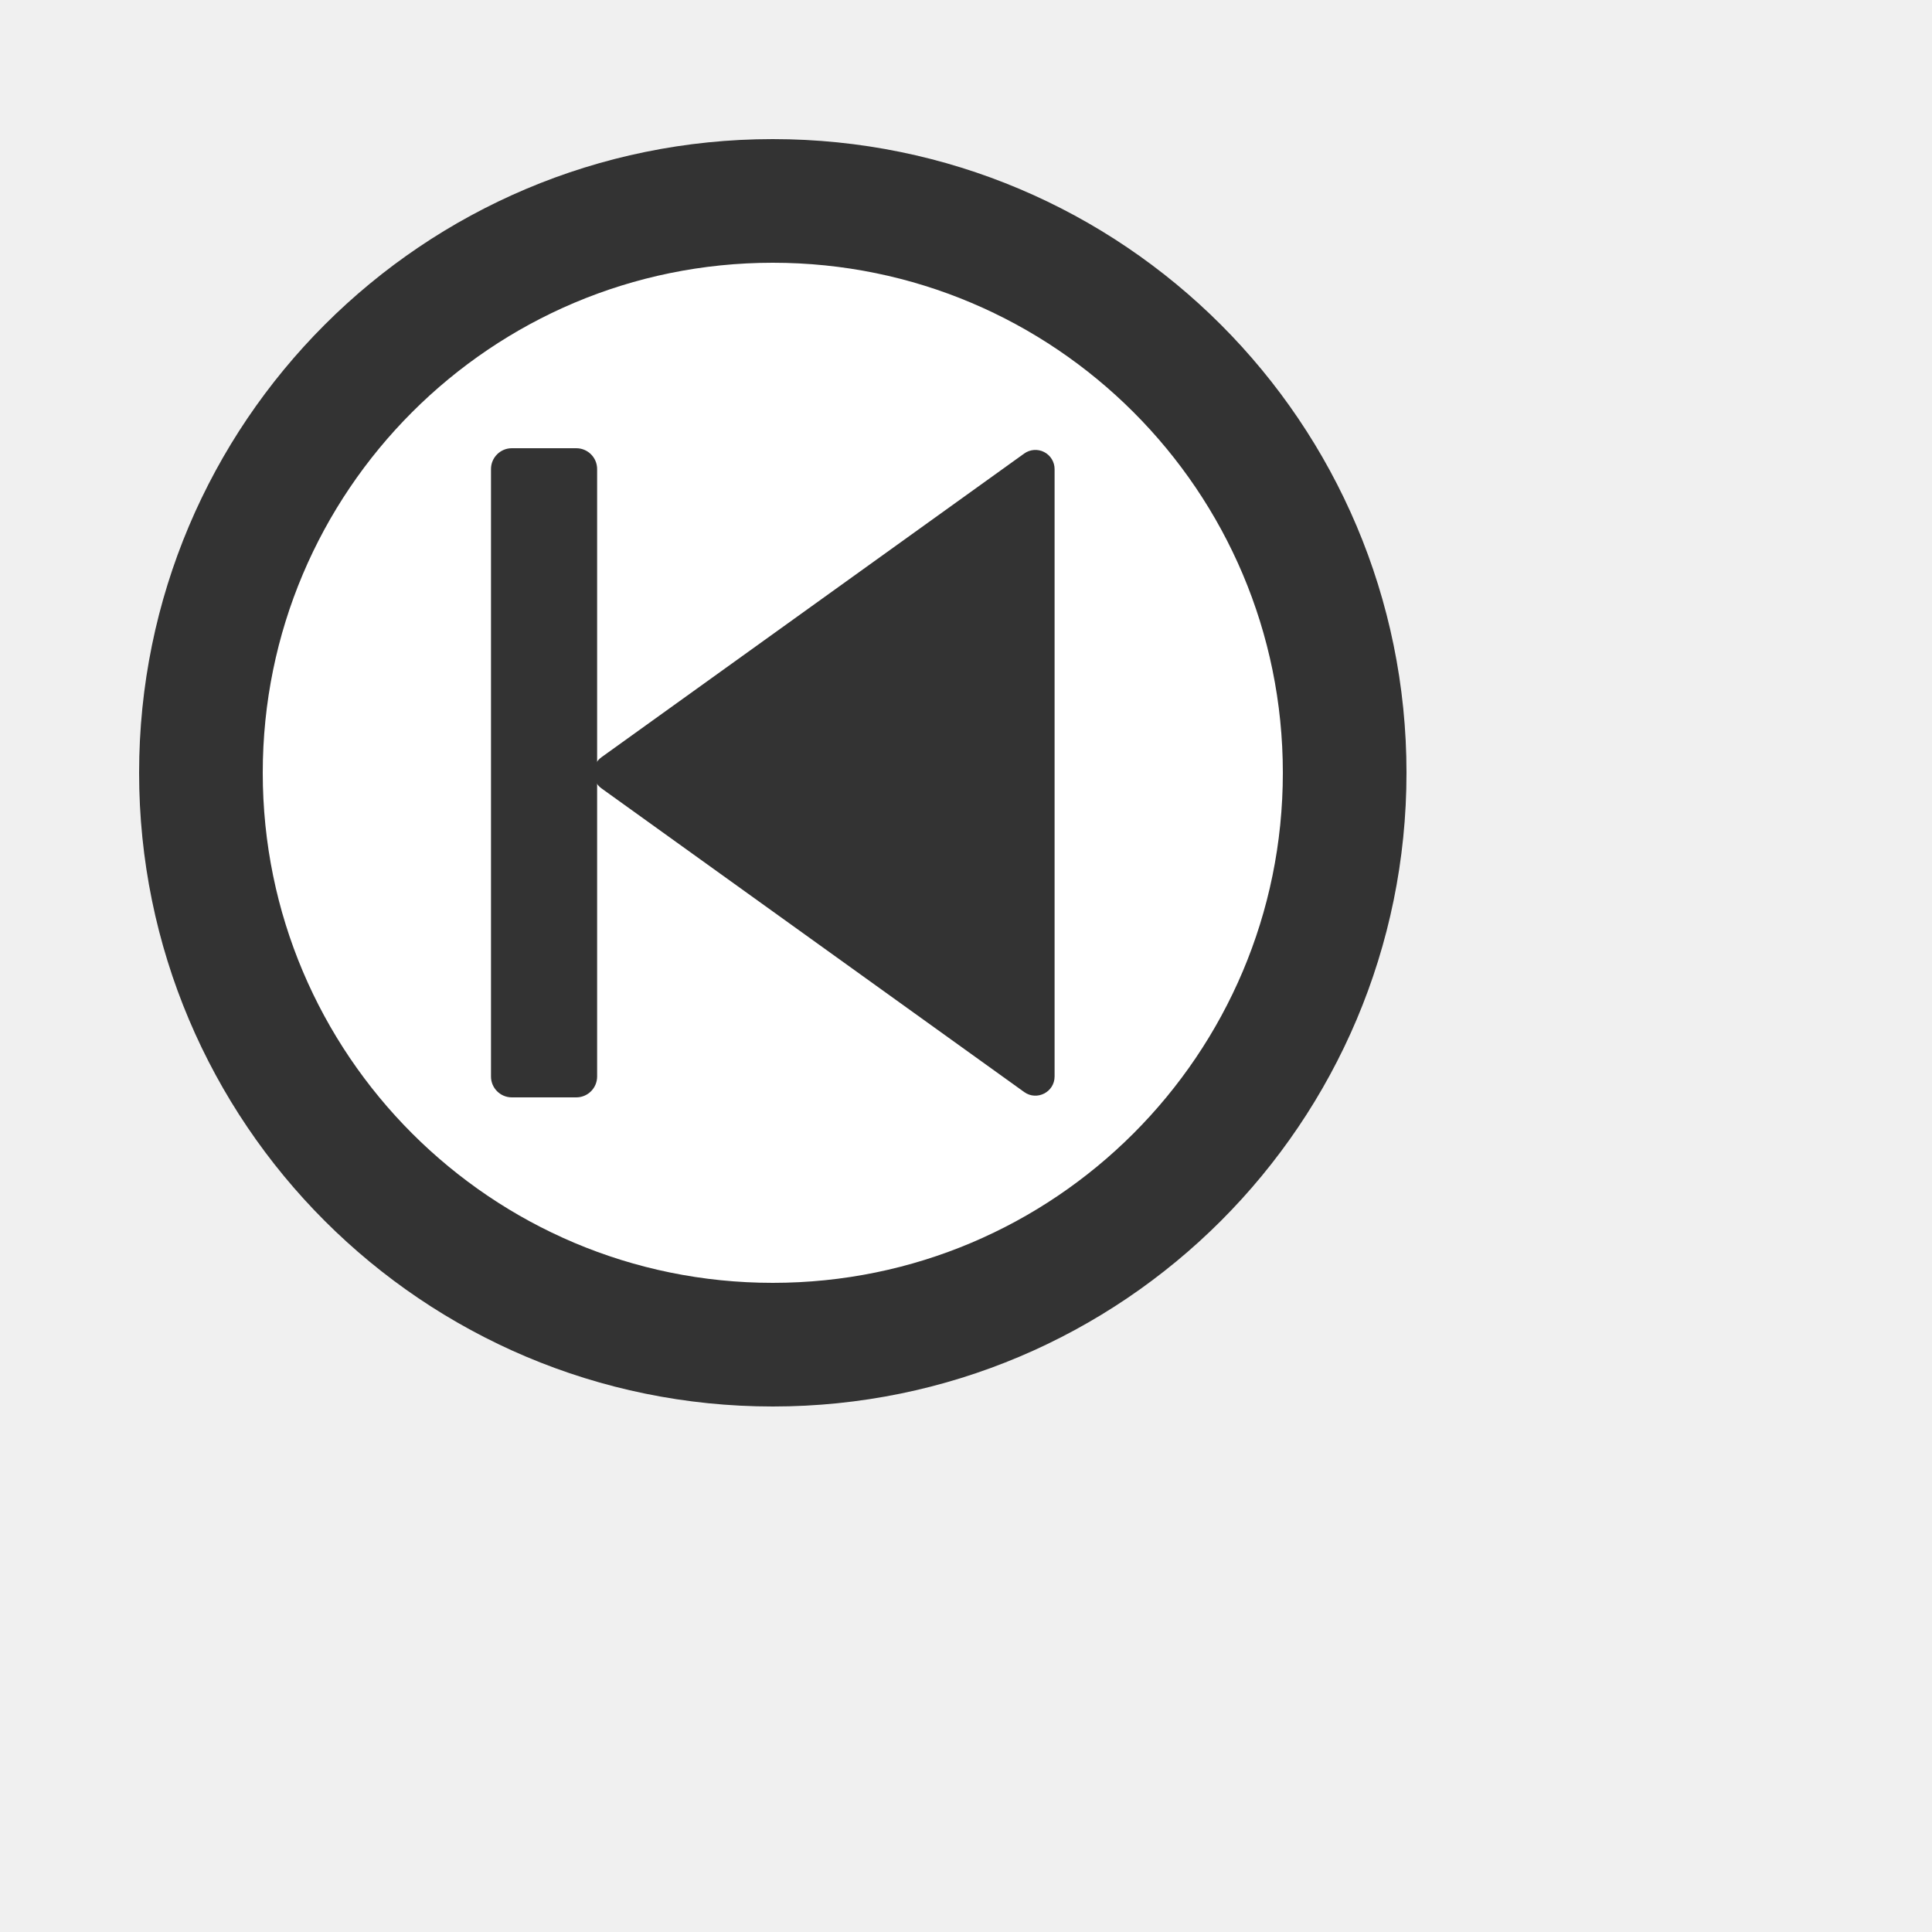
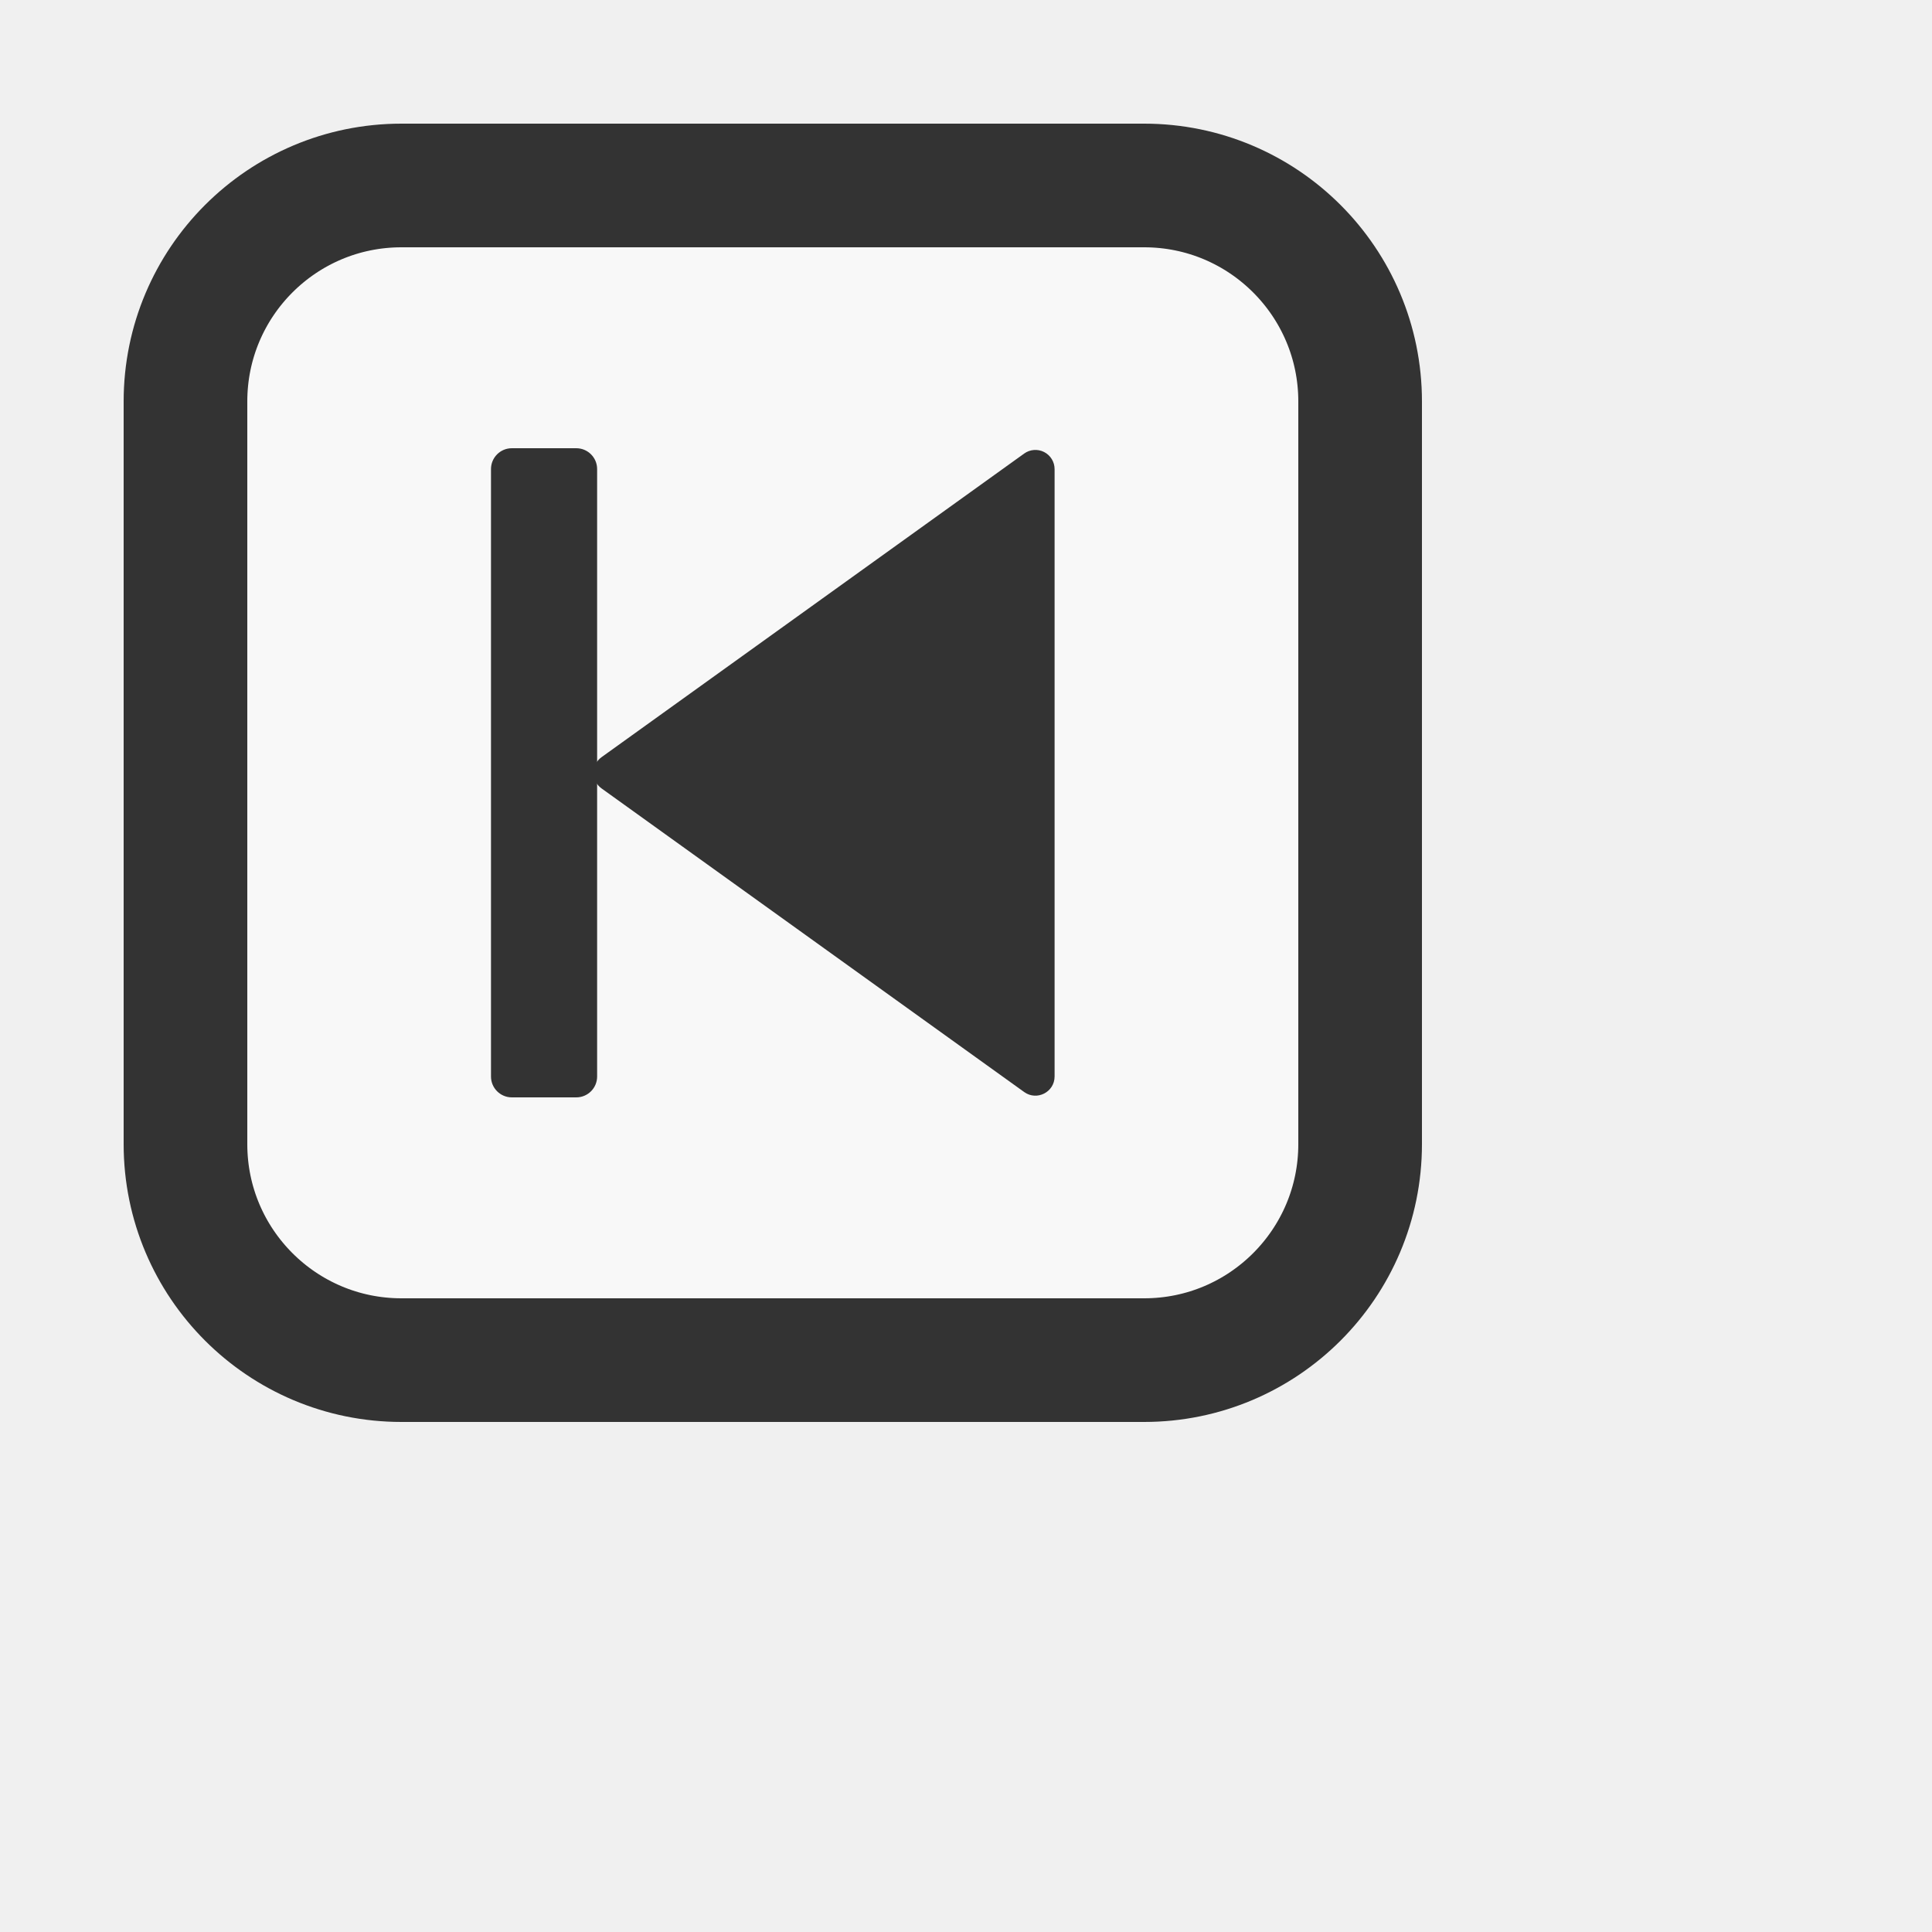
<svg xmlns="http://www.w3.org/2000/svg" xml:space="preserve" viewBox="0 0 100 100" y="0" x="0" id="圖層_1" version="1.1" width="200px" height="200px" style="width:100%;height:100%;background-size:initial;background-repeat-y:initial;background-repeat-x:initial;background-position-y:initial;background-position-x:initial;background-origin:initial;background-color:initial;background-clip:initial;background-attachment:initial;animation-play-state:paused">
  <g class="ldl-scale" style="transform-origin:50% 50%;transform:rotate(0deg) scale(0.8, 0.8);animation-play-state:paused">
-     <circle stroke="#333" stroke-width="8" fill="#fff" stroke-miterlimit="10" r="37" cy="50" cx="50" style="stroke:rgb(51, 51, 51);fill:rgb(255, 255, 255);animation-play-state:paused" />
+     <path stroke="#333" stroke-width="8" fill="#fff" stroke-miterlimit="10" d="M74.026 88H25.974C18.256 88 12 81.744 12 74.026V25.974C12 18.256 18.256 12 25.974 12h48.052C81.744 12 88 18.256 88 25.974v48.052C88 81.744 81.744 88 74.026 88z" style="stroke:rgb(51, 51, 51);fill:rgba(255, 255, 255, 0.533);animation-play-state:paused" />
    <path fill="#333" d="M38.917 51.008l27.348 19.647c.822.59 1.967.003 1.967-1.009V30.353a1.242 1.242 0 0 0-1.967-1.009L38.917 48.991a1.242 1.242 0 0 0 0 2.017z" style="fill:rgb(51, 51, 51);animation-play-state:paused" />
    <path fill="#333" d="M33.116 71h4.169c.745 0 1.349-.604 1.349-1.349V30.349c0-.745-.604-1.349-1.349-1.349h-4.169c-.745 0-1.349.604-1.349 1.349v39.303c0 .744.604 1.348 1.349 1.348z" style="fill:rgb(51, 51, 51);animation-play-state:paused" />
  </g>
</svg>
